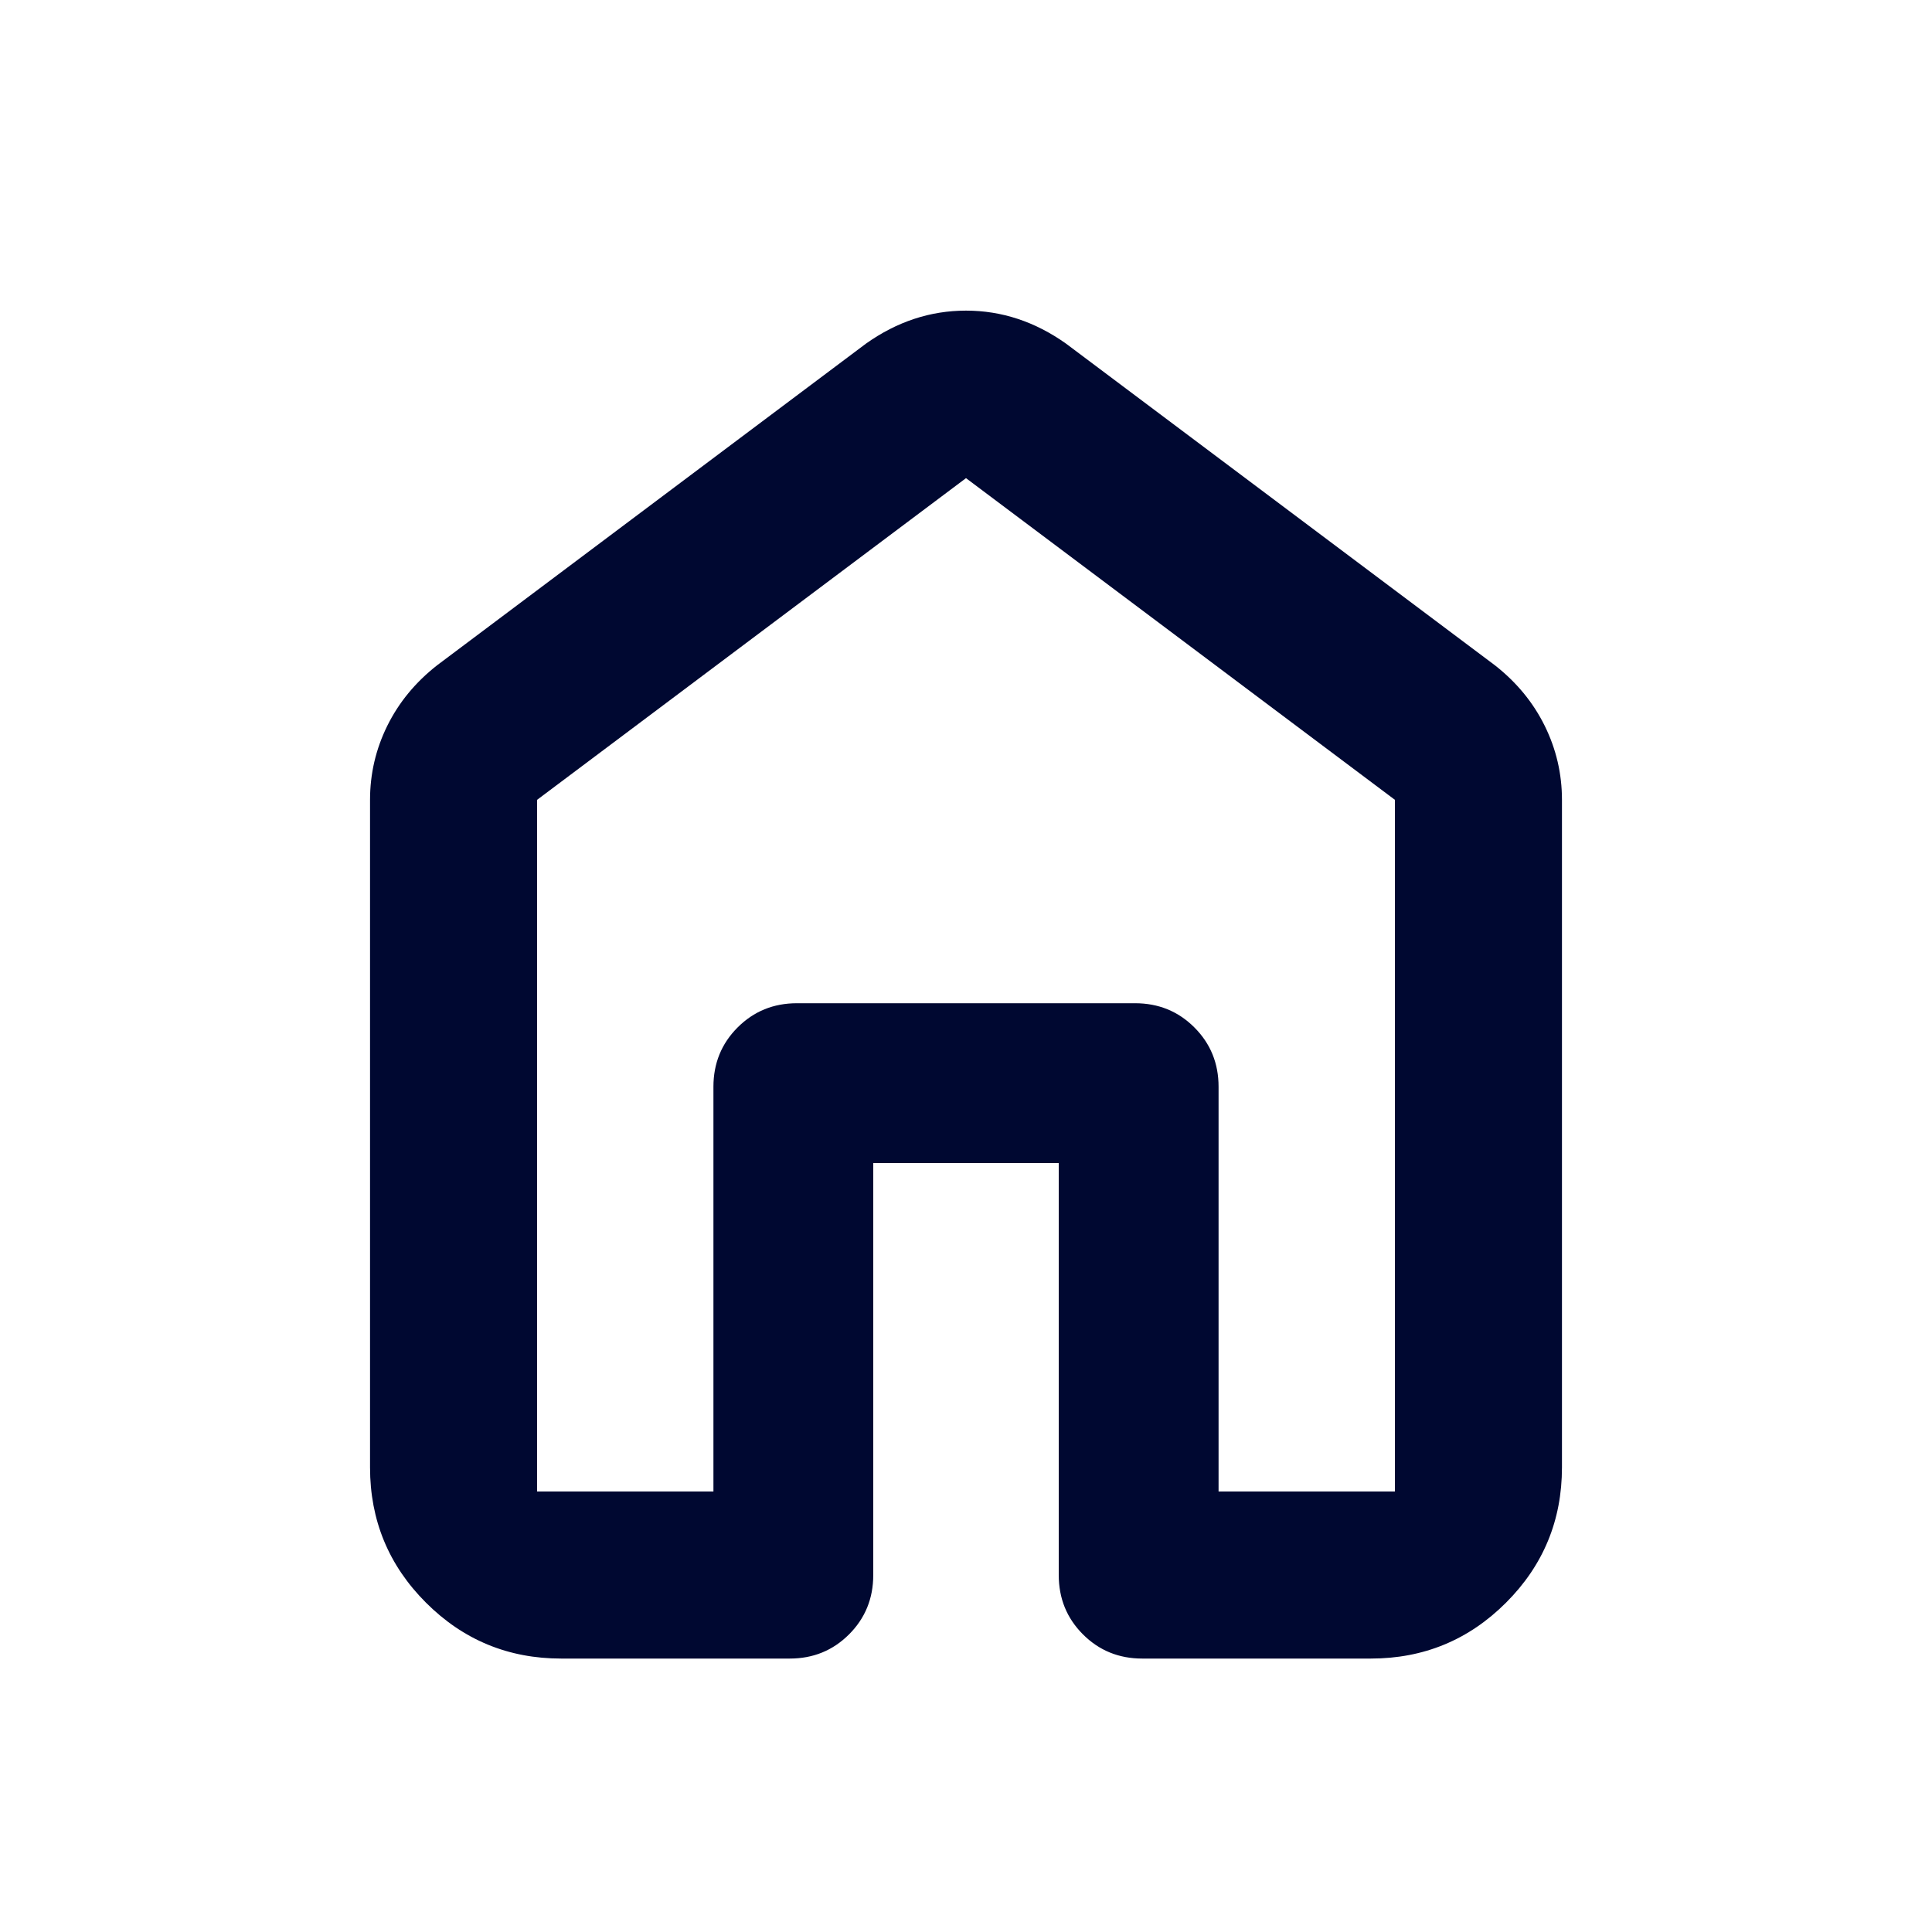
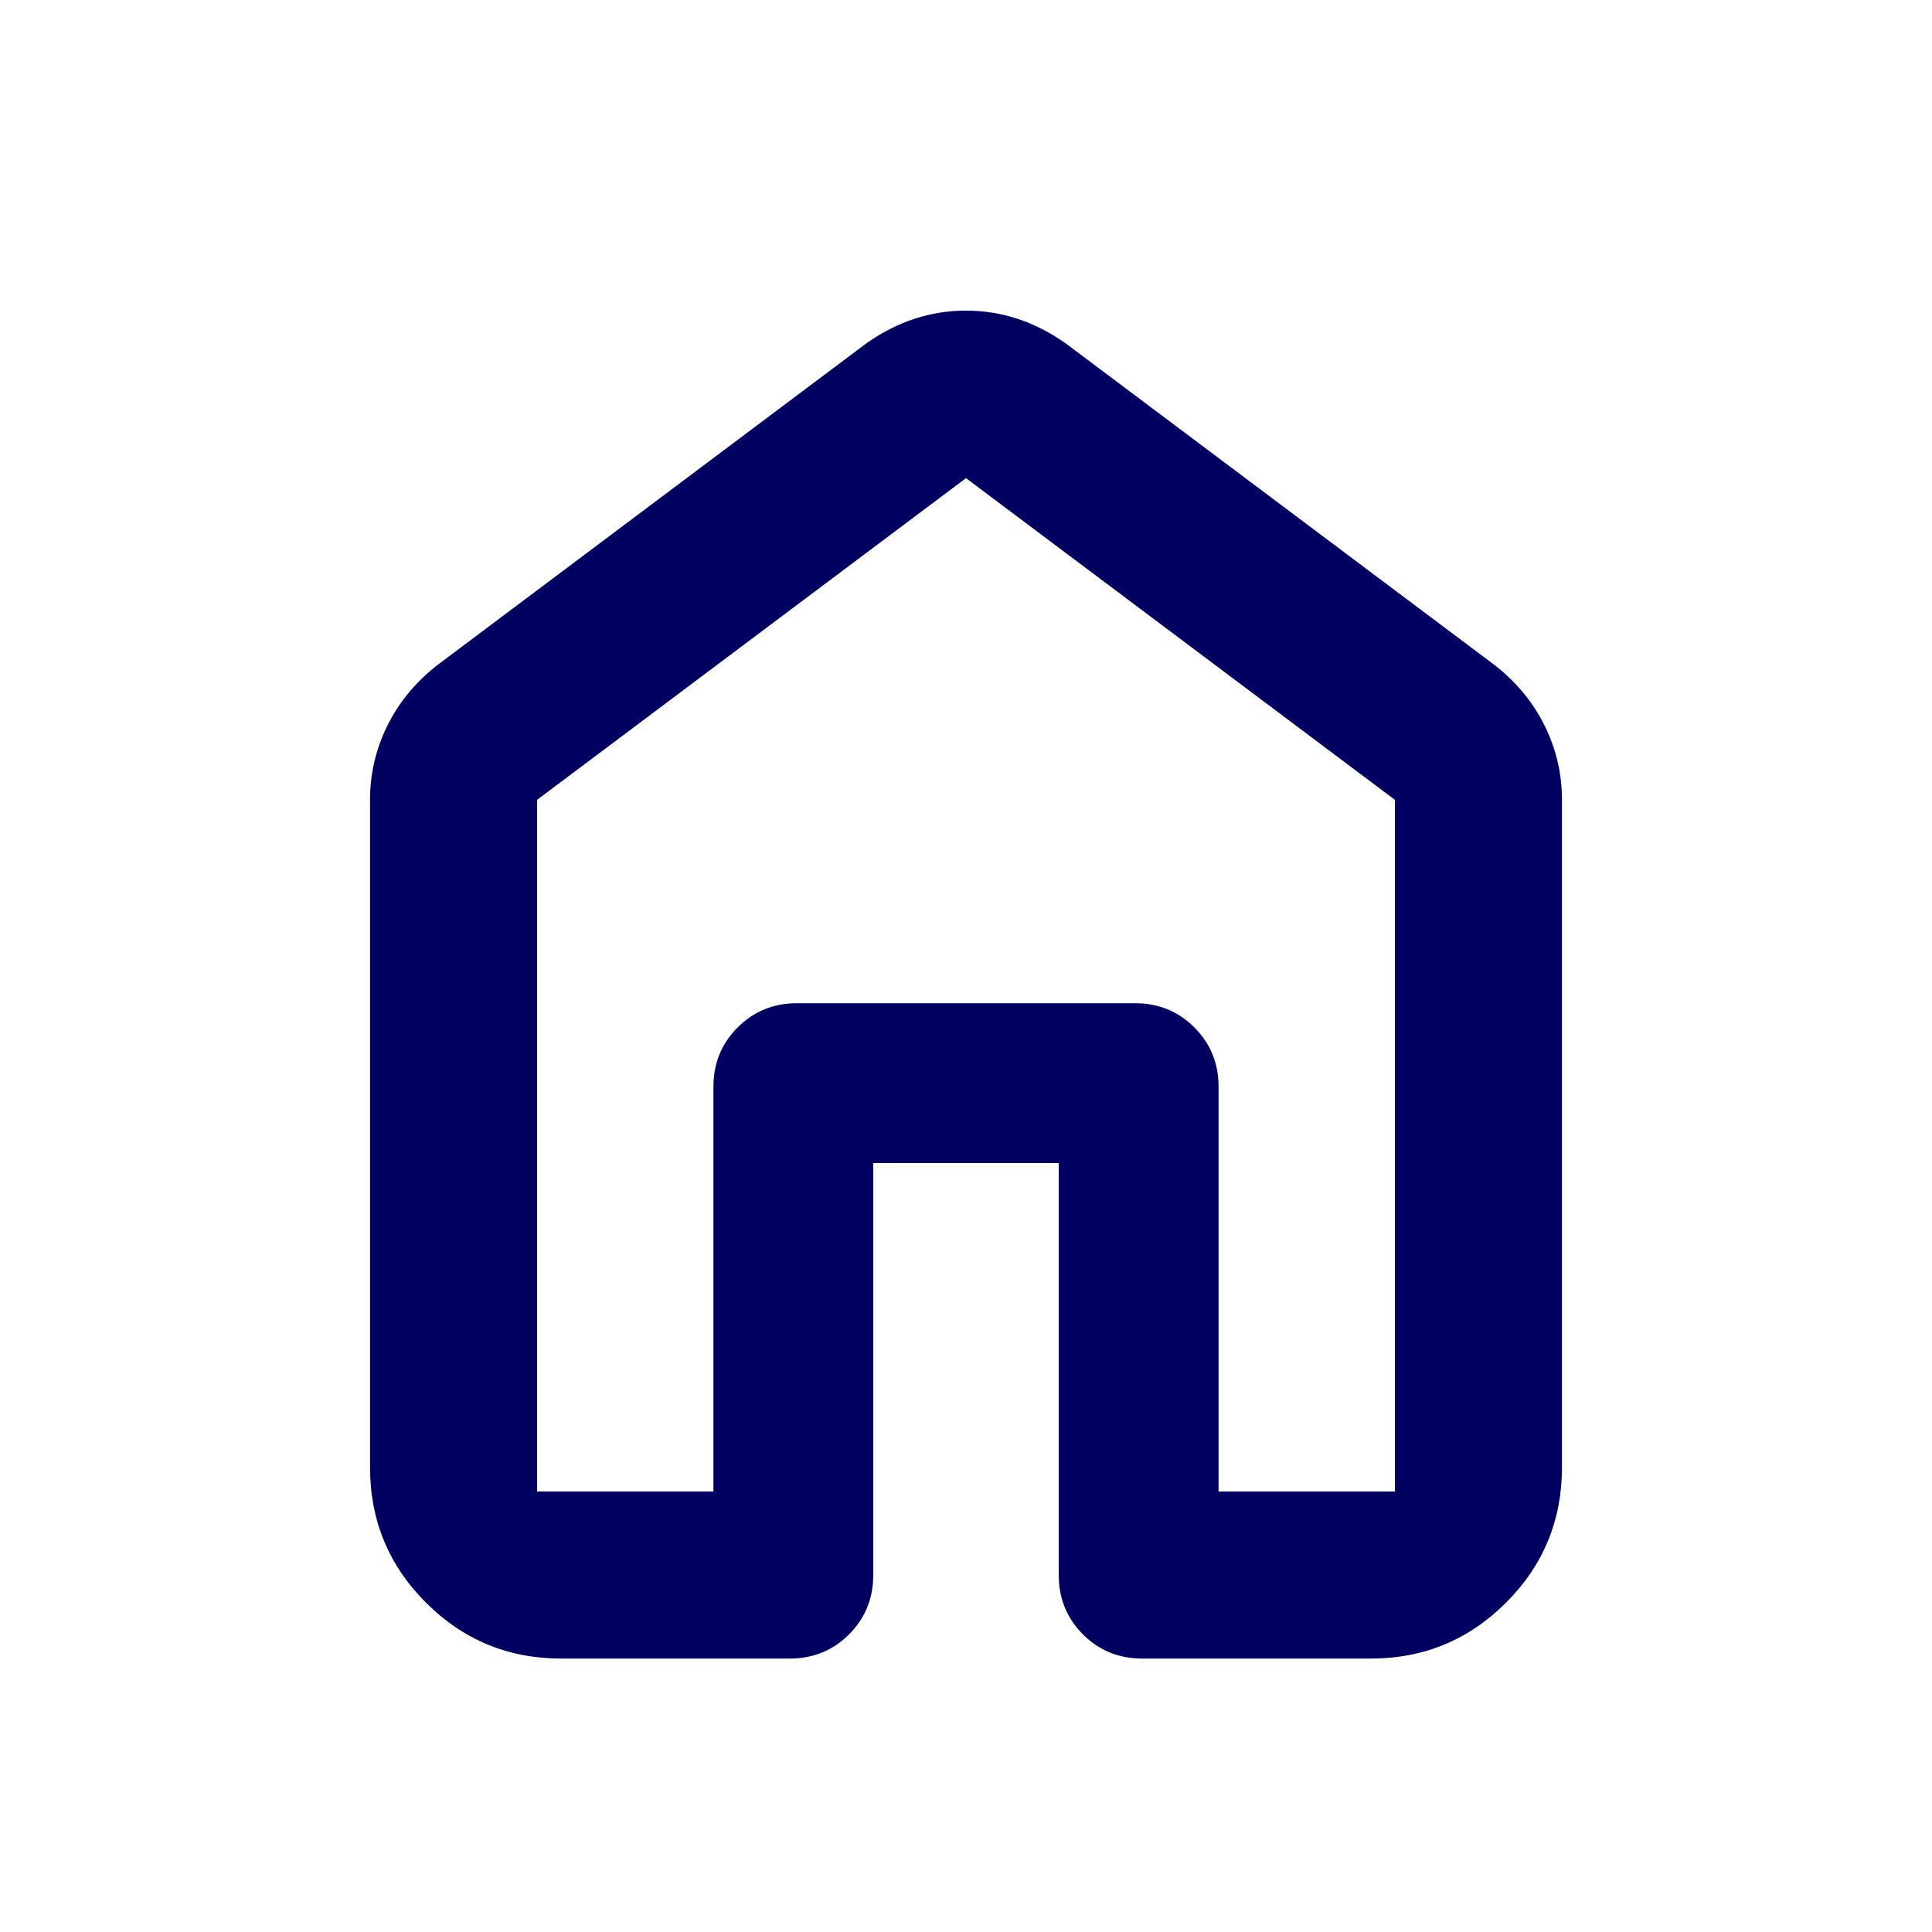
<svg xmlns="http://www.w3.org/2000/svg" height="20" viewBox="0 -960 960 960" width="20">
-   <path d="M266.87-218.87h87.63V-420q0-17.452 12.024-29.476Q378.548-461.5 396-461.5h168q17.452 0 29.476 12.024Q605.5-437.452 605.5-420v201.13h87.63v-343.695L480-722.413 266.87-562.565v343.695Zm-83.001-12v-331.695q0-19.421 8.576-36.798 8.577-17.376 24.729-30.05l213.13-159.848q23.109-16.391 49.696-16.391 26.587 0 49.696 16.391l213.13 159.848q16.152 12.674 24.729 30.05 8.576 17.377 8.576 36.798v331.695q0 39.433-27.784 67.217t-67.217 27.784H567.587q-17.452 0-29.476-12.024-12.024-12.024-12.024-29.477v-204.717h-92.174v204.717q0 17.453-12.024 29.477-12.024 12.024-29.476 12.024H278.87q-39.433 0-67.217-27.784t-27.784-67.217ZM480-470.761Z" style="fill: rgb(0, 8, 49);" />
+   <path d="M266.87-218.87h87.63V-420q0-17.452 12.024-29.476Q378.548-461.5 396-461.5h168q17.452 0 29.476 12.024Q605.5-437.452 605.5-420v201.13h87.63v-343.695L480-722.413 266.87-562.565v343.695Zm-83.001-12v-331.695q0-19.421 8.576-36.798 8.577-17.376 24.729-30.05l213.13-159.848q23.109-16.391 49.696-16.391 26.587 0 49.696 16.391l213.13 159.848q16.152 12.674 24.729 30.05 8.576 17.377 8.576 36.798v331.695q0 39.433-27.784 67.217t-67.217 27.784H567.587q-17.452 0-29.476-12.024-12.024-12.024-12.024-29.477v-204.717h-92.174v204.717q0 17.453-12.024 29.477-12.024 12.024-29.476 12.024H278.87q-39.433 0-67.217-27.784t-27.784-67.217ZM480-470.761Z" style="fill: #000060;" />
</svg>
